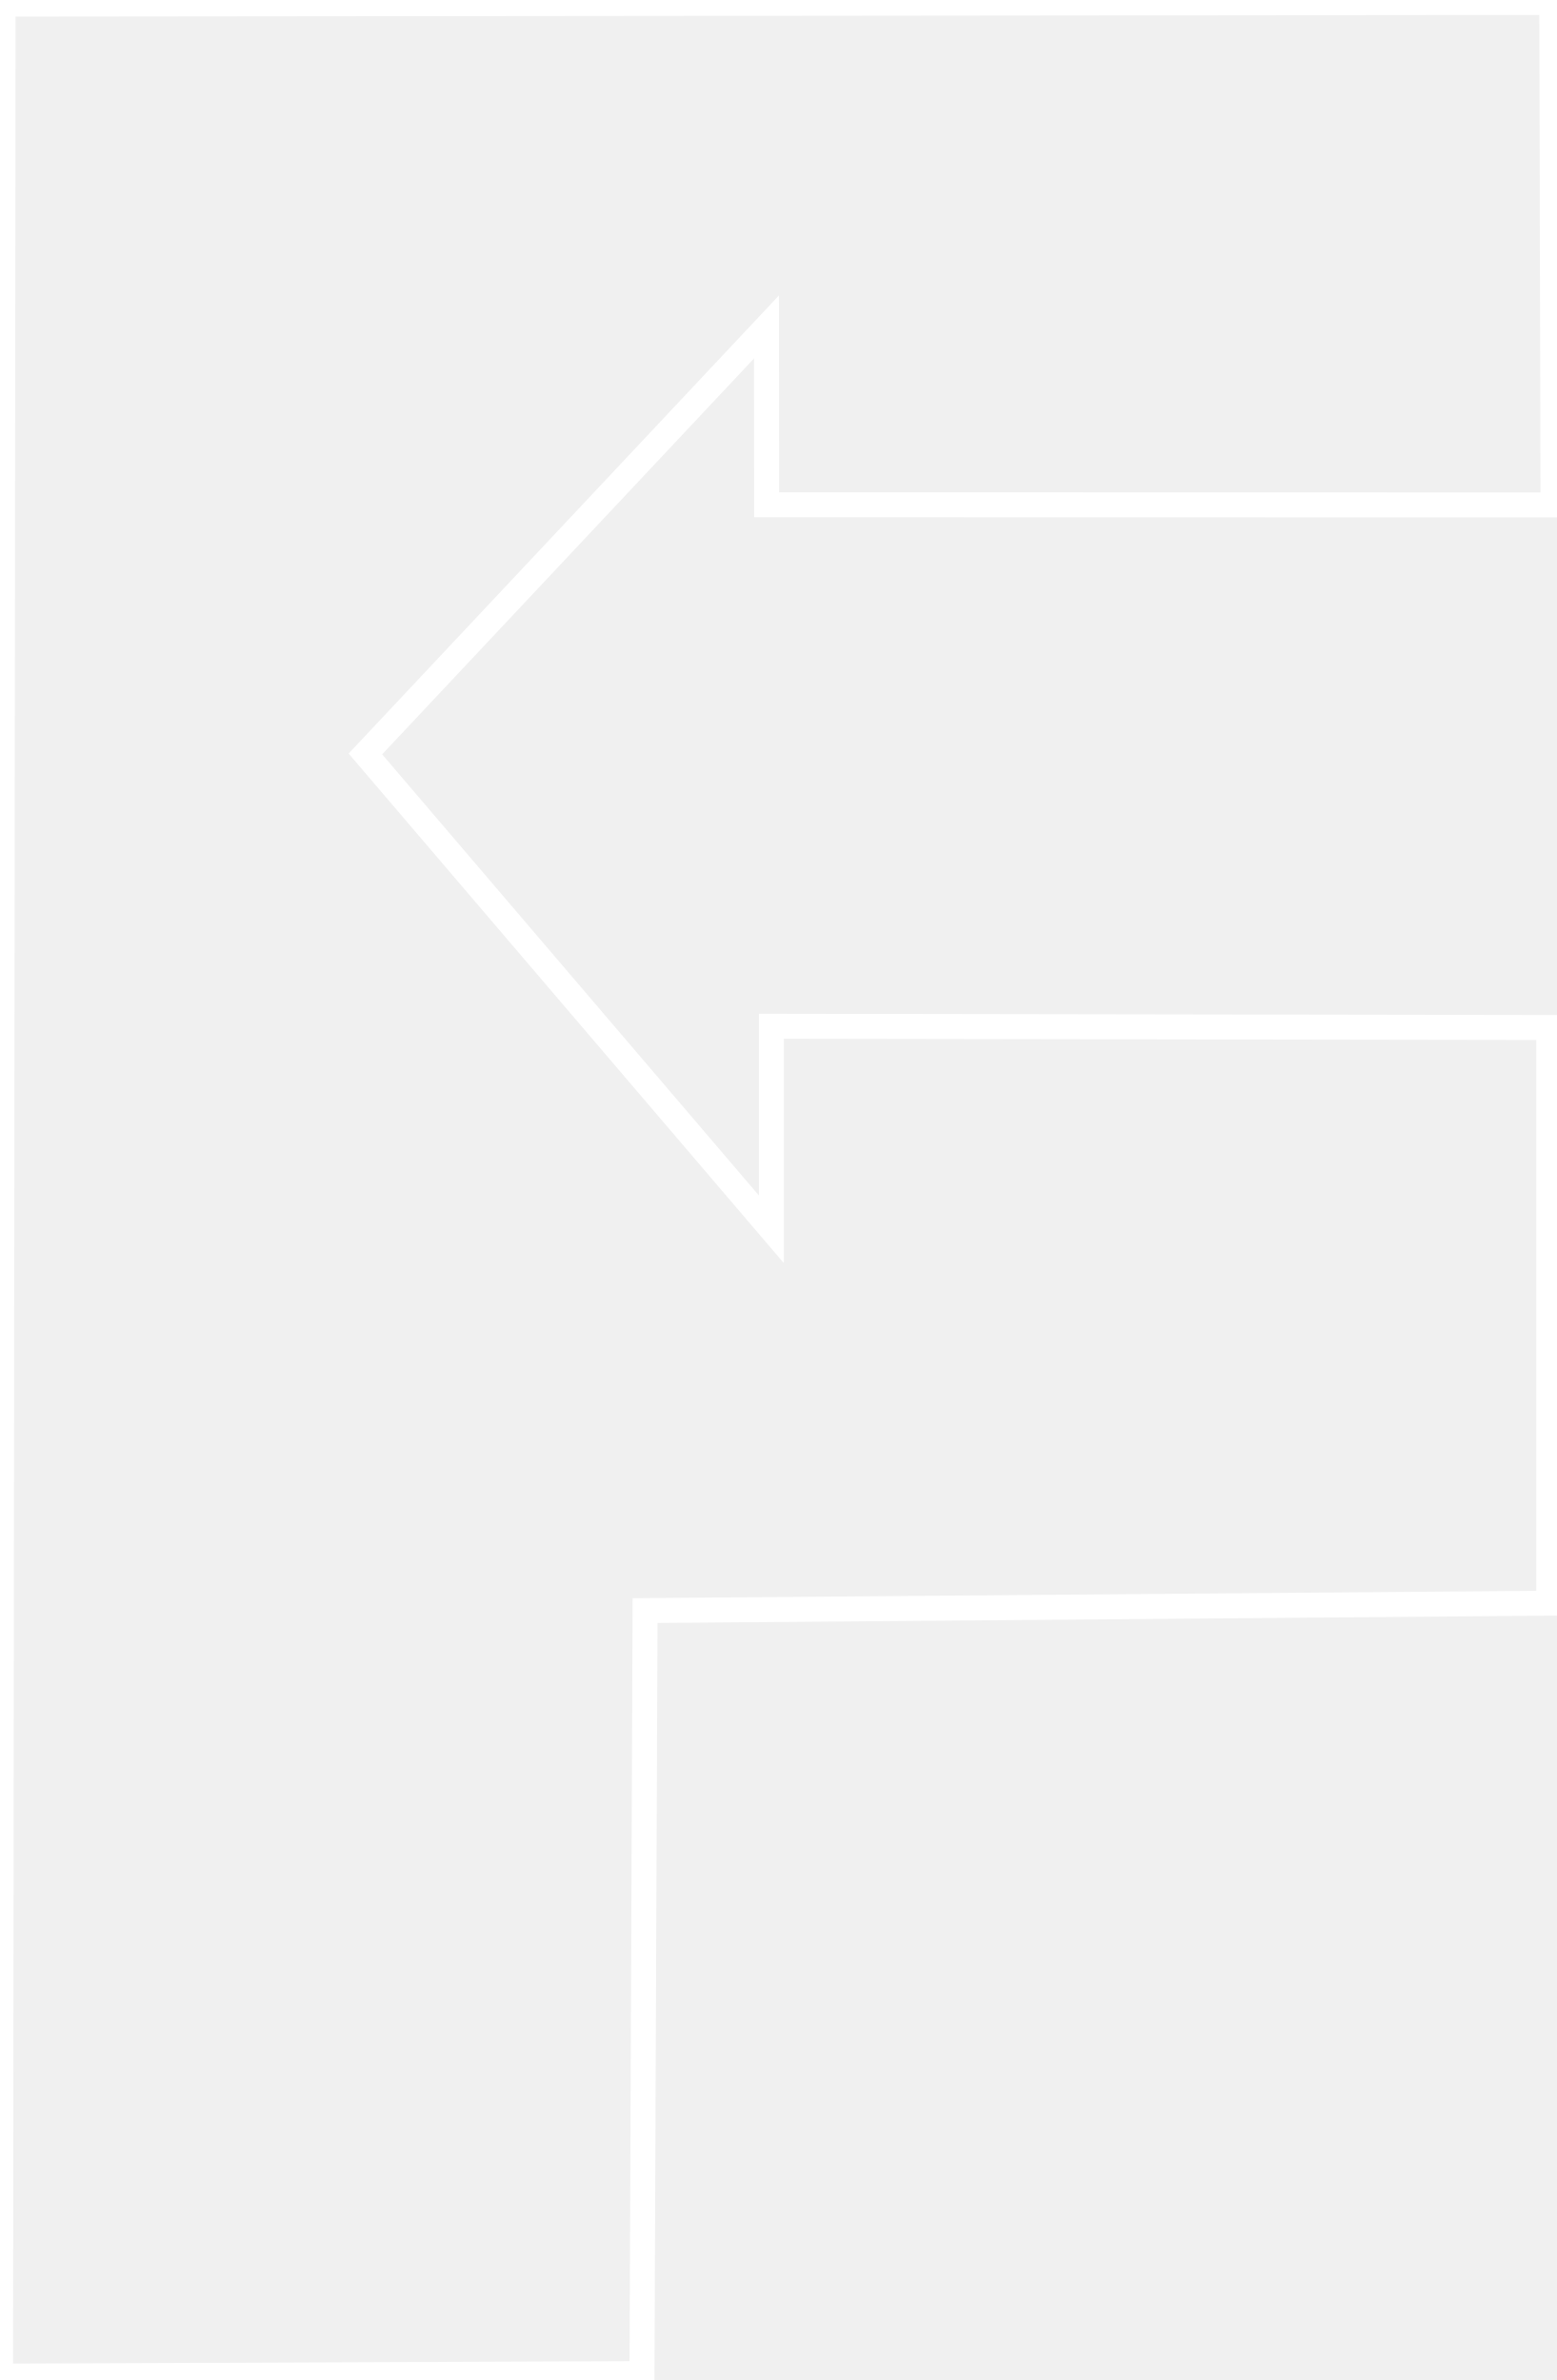
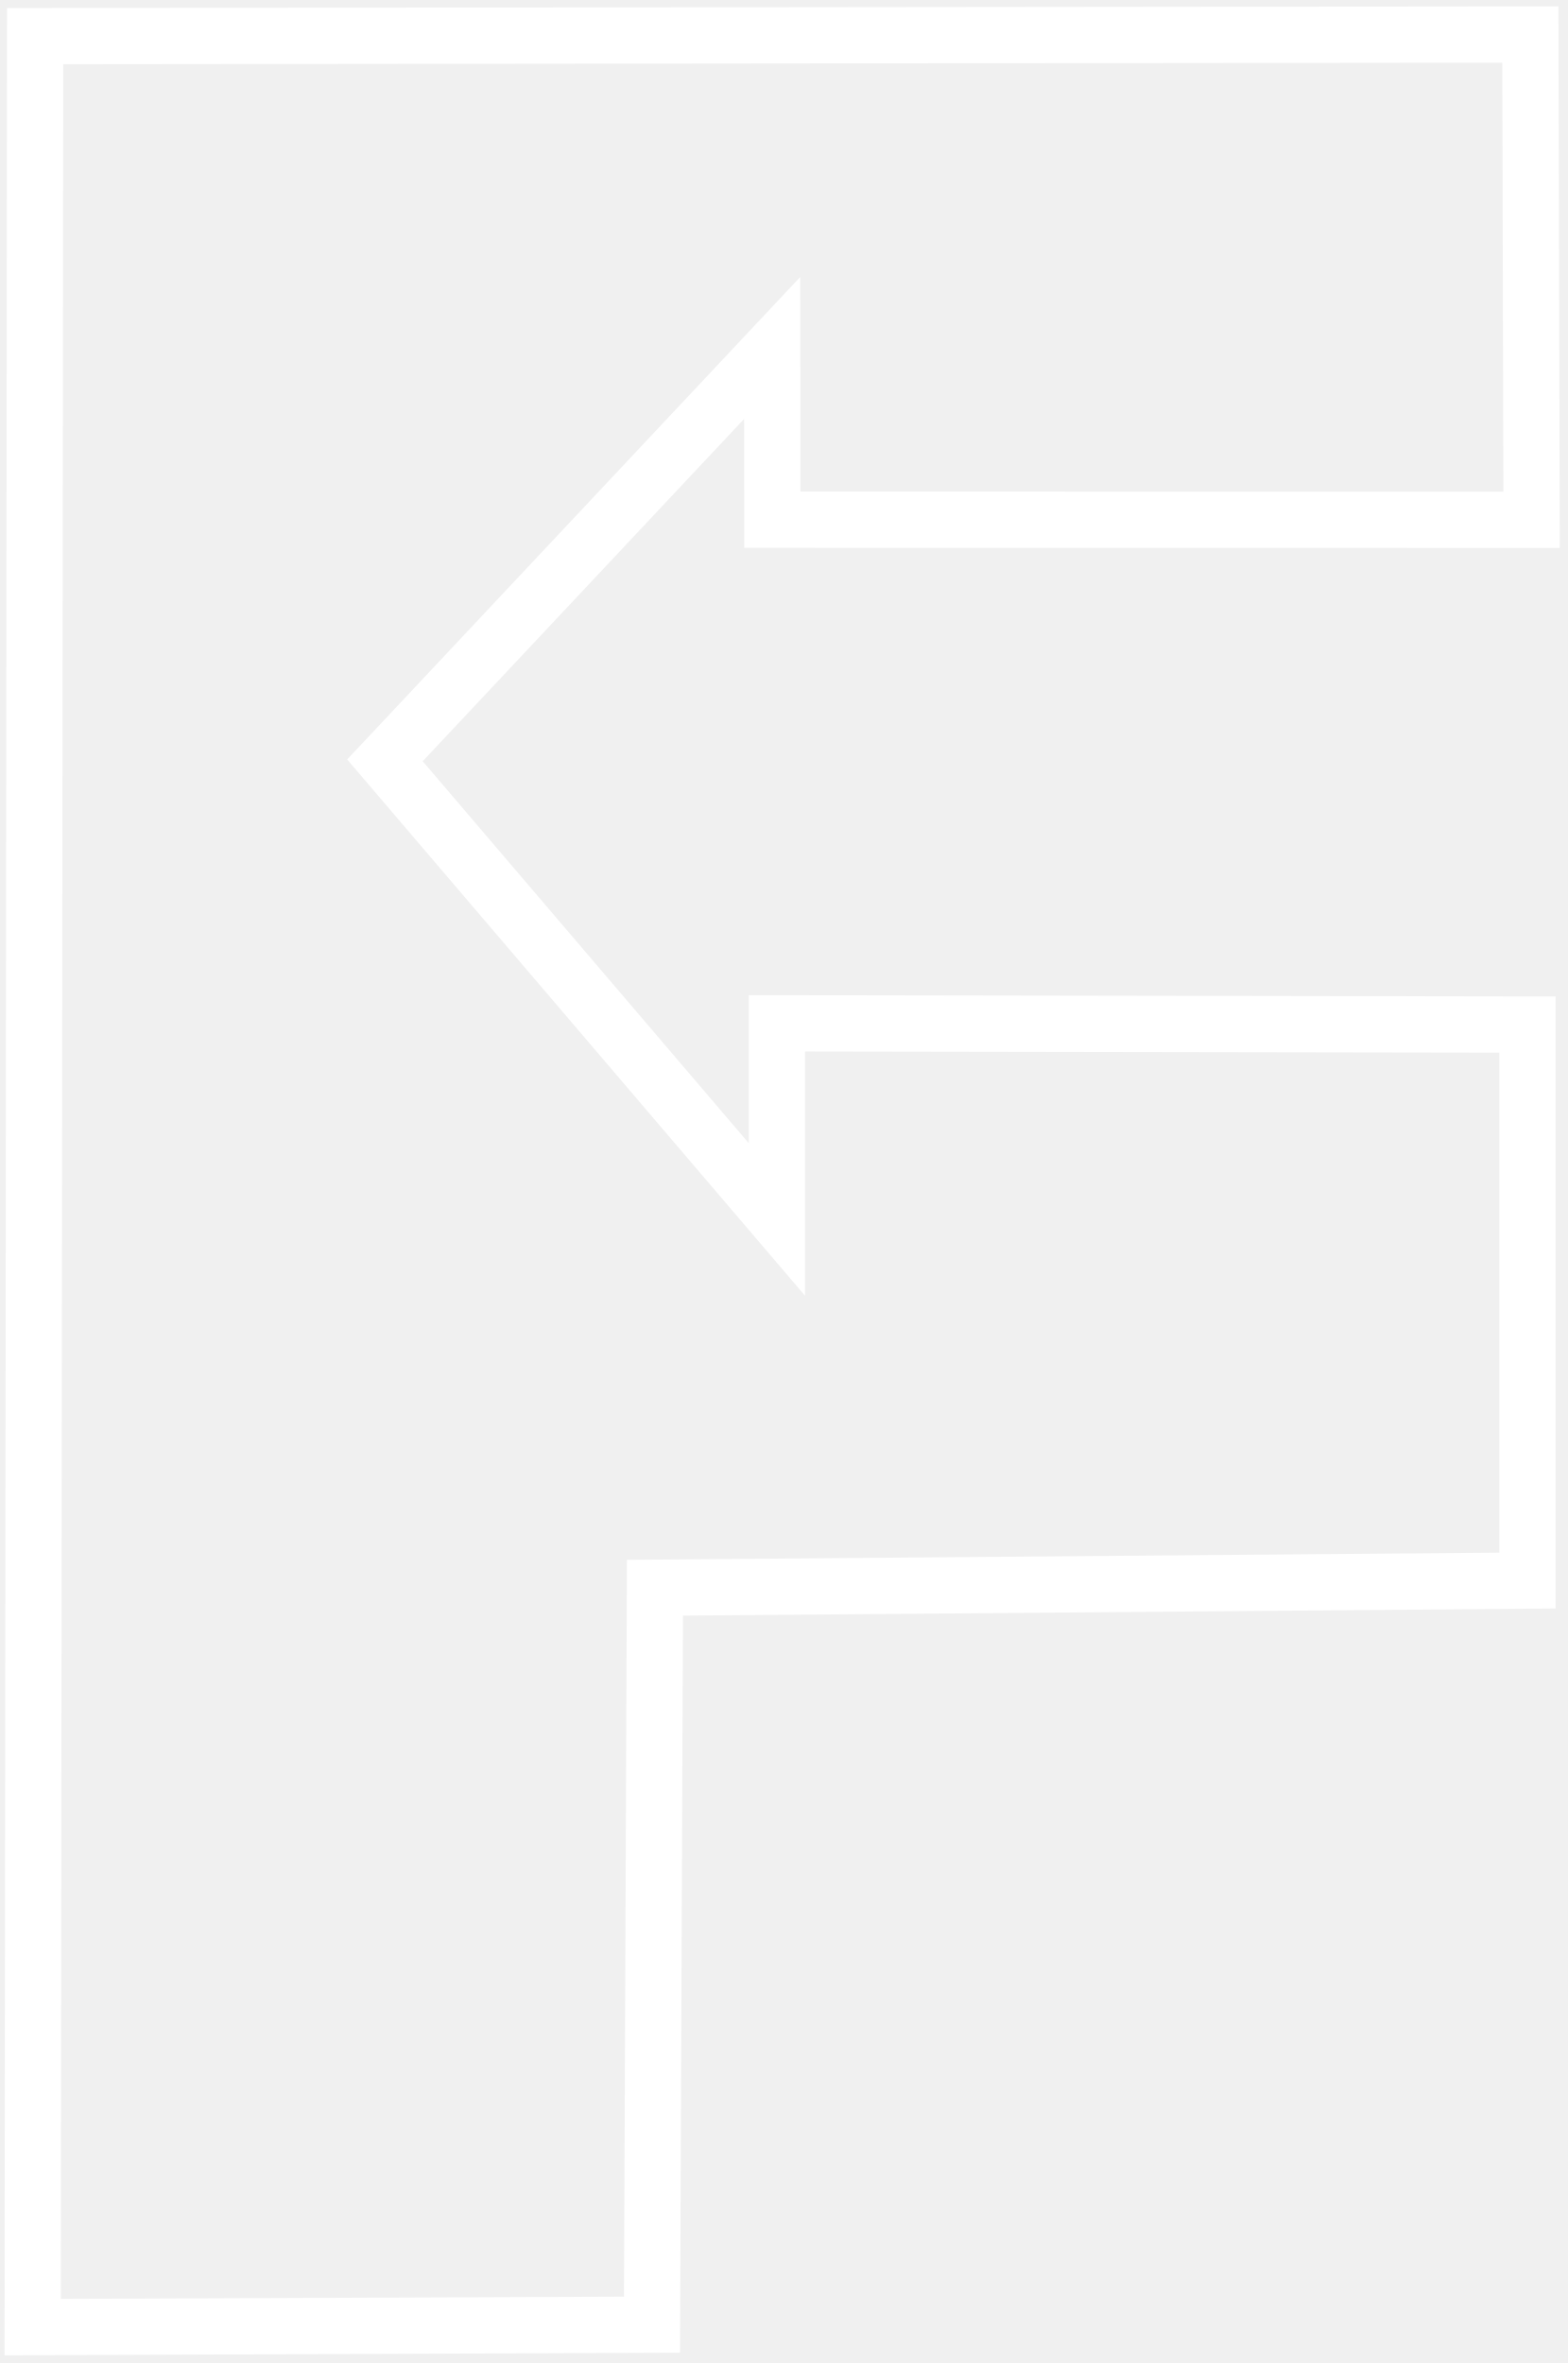
- <svg xmlns="http://www.w3.org/2000/svg" width="187px" height="286px" viewBox="0 0 187 286" version="1.1">
+ <svg xmlns="http://www.w3.org/2000/svg" width="195px" height="294px" viewBox="0 0 195 294" version="1.1">
  <defs />
  <g id="Page-1" stroke="none" stroke-width="1" fill="none" fill-rule="evenodd">
-     <polygon id="Path-1" stroke="#FFFFFF" stroke-width="3" points="0.373 0.494 0.066 285.535 77.123 285.23 77.492 193.541 186.055 192.65 186.055 123.475 92.666 123.322 92.666 147.723 43.896 90.6 92.078 39.291 92.098 60.656 186.566 60.676 186.414 0.295" />
+     <polygon id="Path-1" stroke="#FFFFFF" stroke-width="7" points="4.373 4.494 4.066 289.535 81.123 289.23 81.492 197.541 190.055 196.65 190.055 127.475 96.666 127.322 96.666 151.723 47.896 94.6 96.078 43.291 96.098 64.656 190.566 64.676 190.414 4.295" />
  </g>
</svg>
